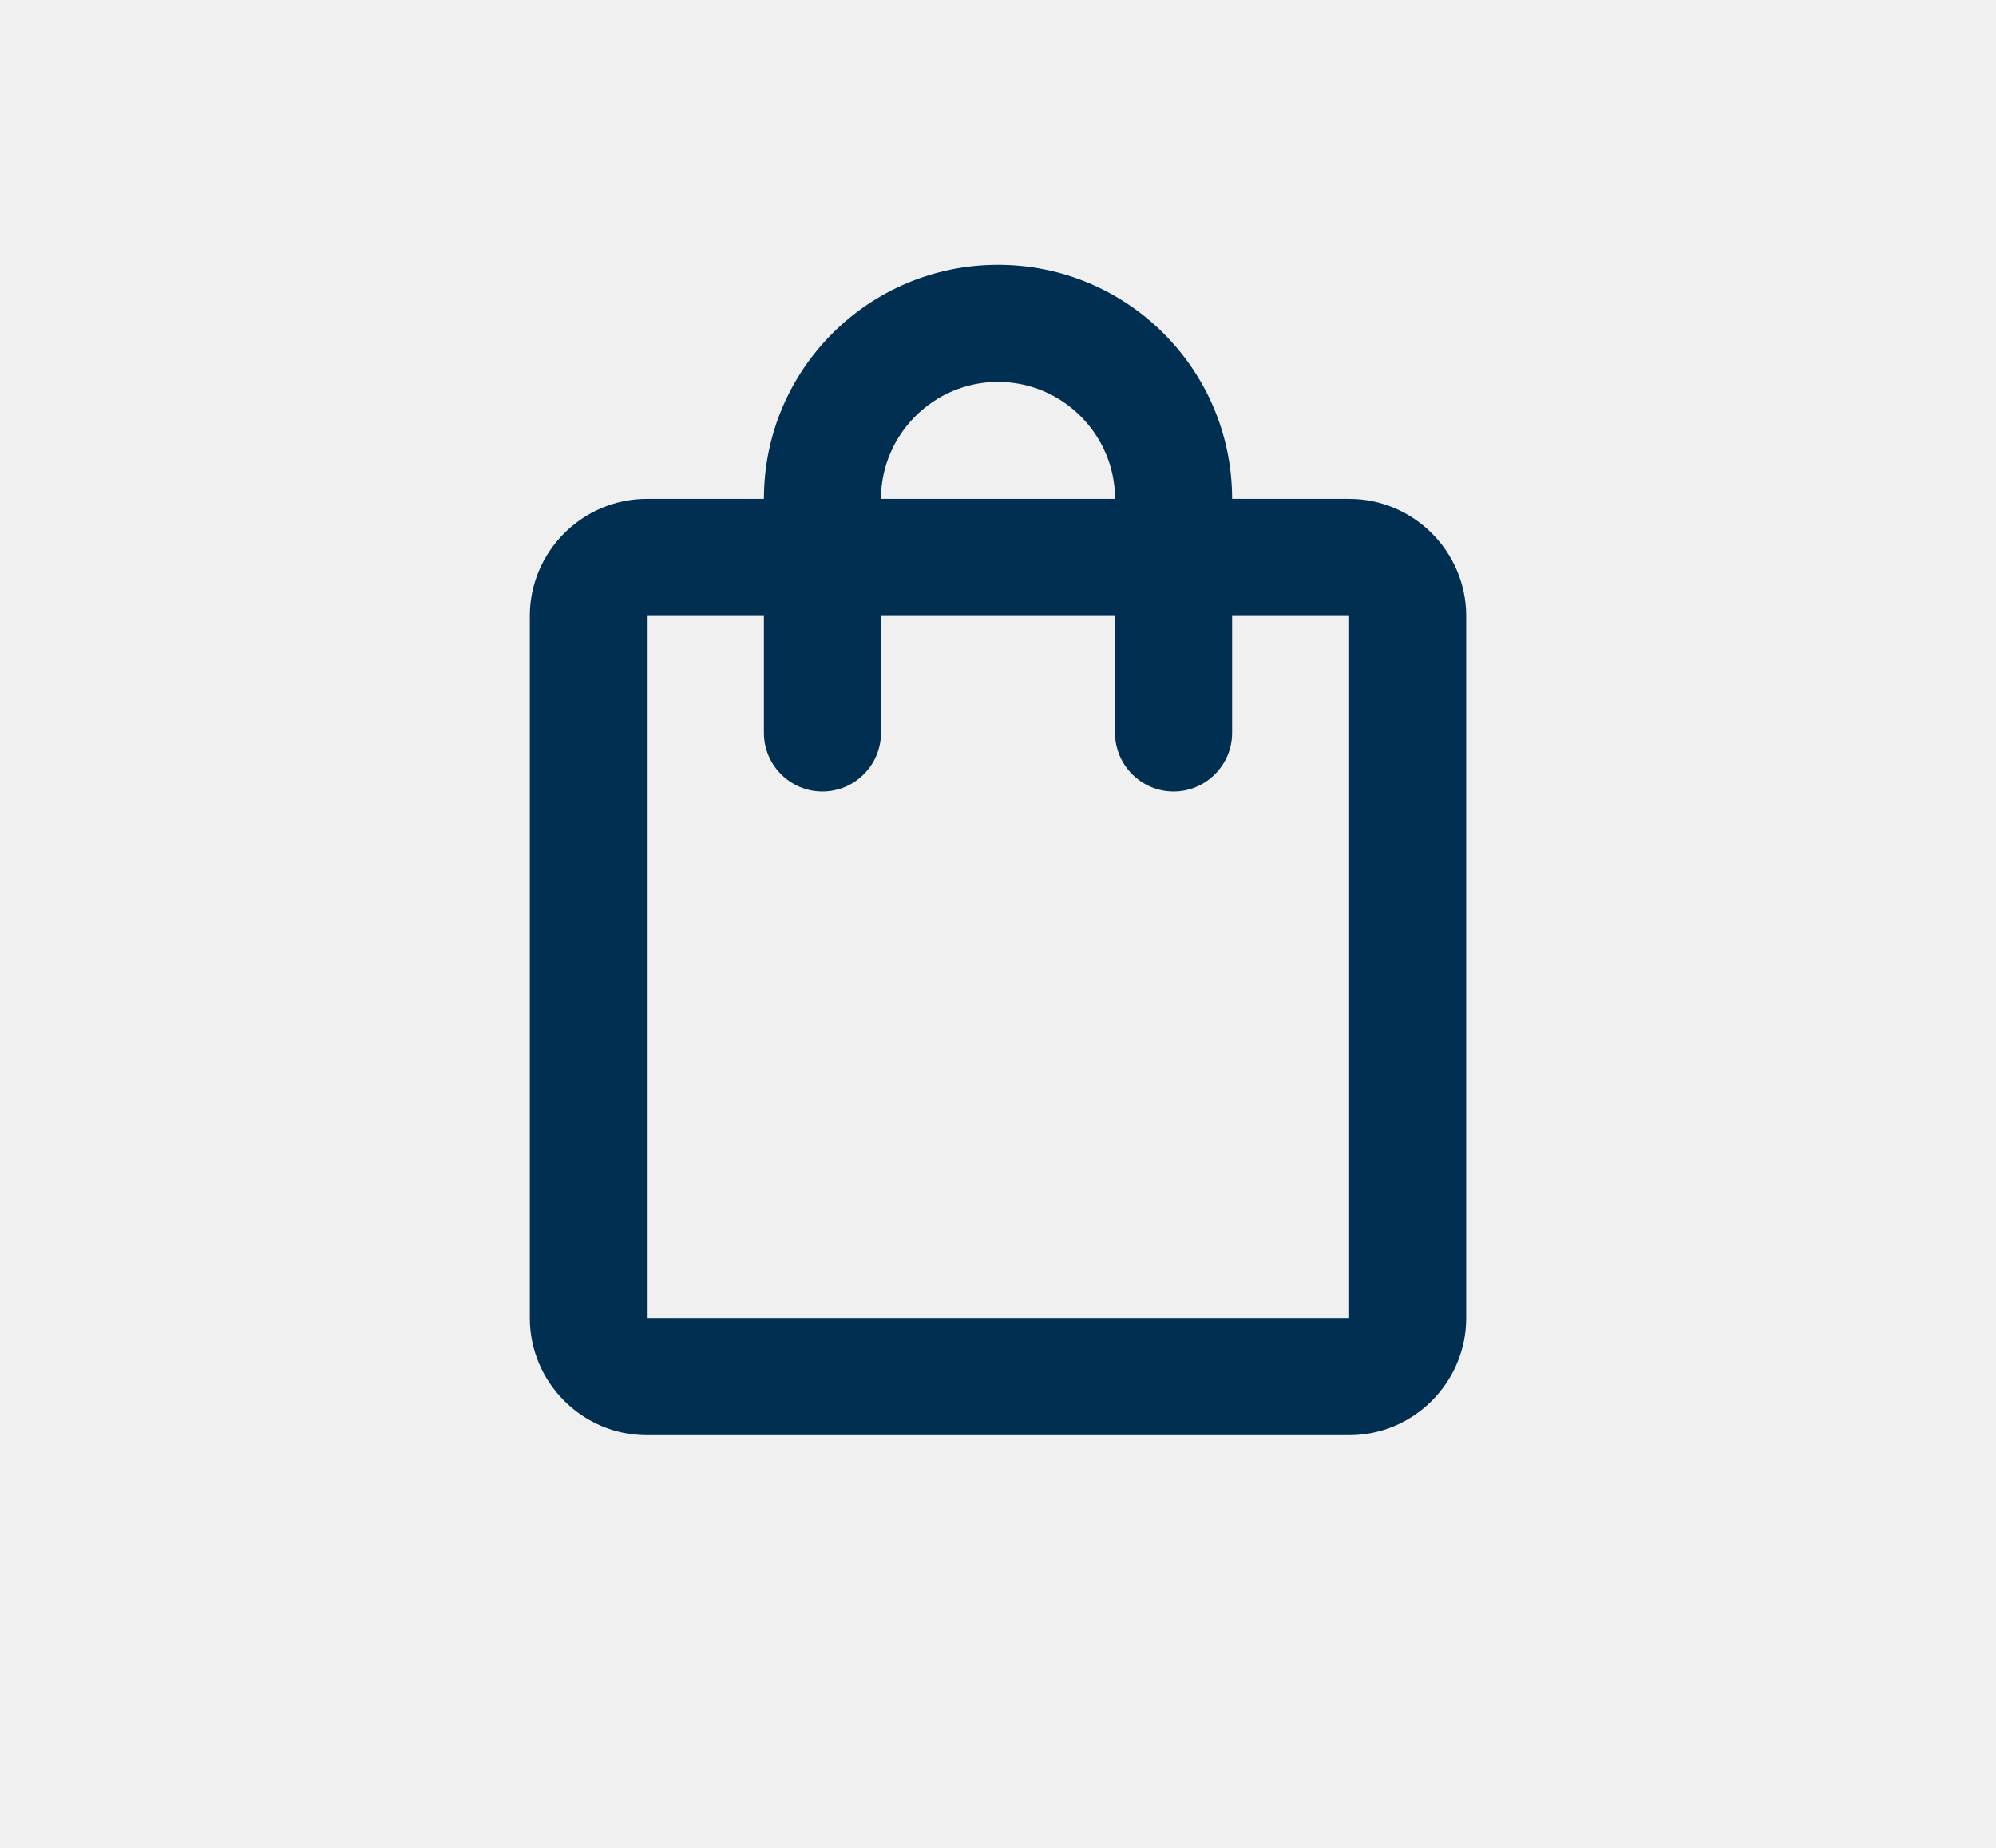
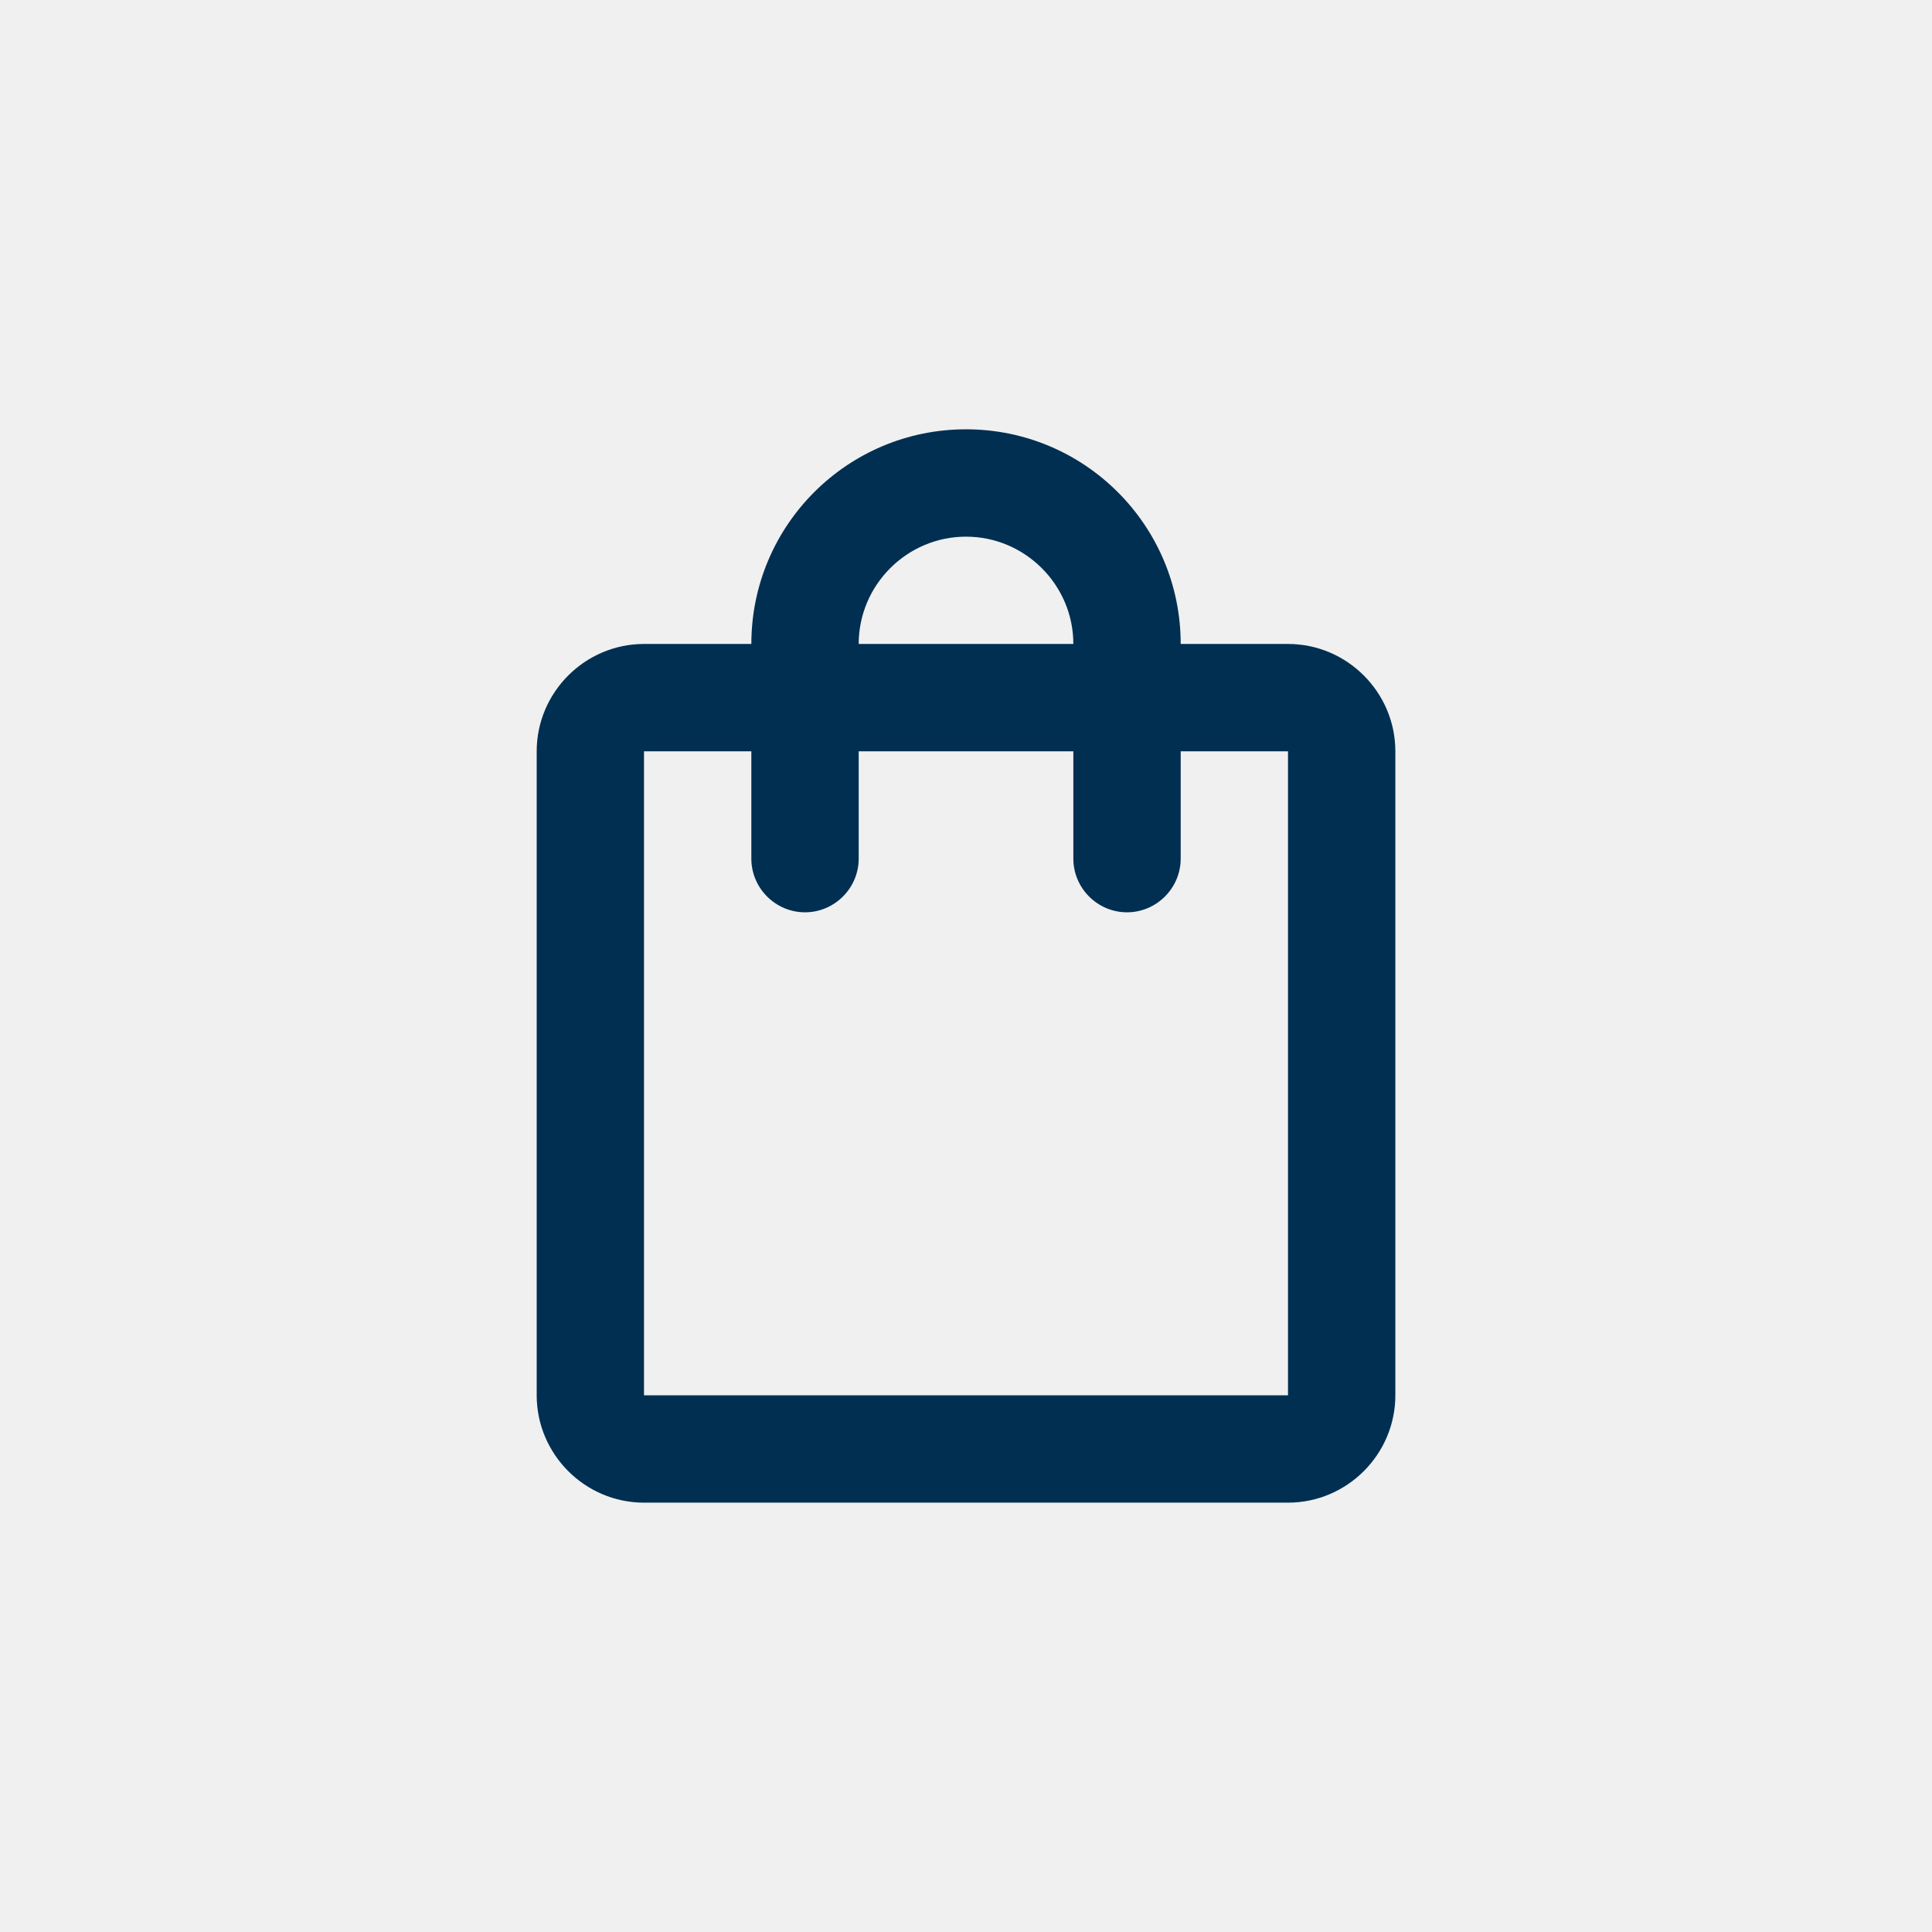
- <svg xmlns="http://www.w3.org/2000/svg" width="54" height="50" viewBox="0 0 54 50" fill="none">
-   <g clip-path="url(#clip0_254404_507)">
-     <path d="M36.5 13.499H33.334C33.334 10 30.499 7.166 27 7.166C23.501 7.166 20.667 10 20.667 13.499H17.5C15.758 13.499 14.334 14.924 14.334 16.666V35.666C14.334 37.408 15.758 38.833 17.5 38.833H36.5C38.242 38.833 39.667 37.408 39.667 35.666V16.666C39.667 14.924 38.242 13.499 36.5 13.499ZM27 10.333C28.742 10.333 30.167 11.758 30.167 13.499H23.834C23.834 11.758 25.259 10.333 27 10.333ZM36.5 35.666H17.5V16.666H20.667V19.833C20.667 20.703 21.379 21.416 22.25 21.416C23.121 21.416 23.834 20.703 23.834 19.833V16.666H30.167V19.833C30.167 20.703 30.879 21.416 31.75 21.416C32.621 21.416 33.334 20.703 33.334 19.833V16.666H36.5V35.666Z" fill="#002F52" />
+ <svg xmlns="http://www.w3.org/2000/svg" width="48" height="48" viewBox="0 0 48 48" fill="none">
+   <g clip-path="url(#clip0_351_3919)">
+     <path d="M32 15.999H29.334C29.334 13.053 26.947 10.666 24 10.666C21.053 10.666 18.667 13.053 18.667 15.999H16C14.534 15.999 13.334 17.199 13.334 18.666V34.666C13.334 36.133 14.534 37.333 16 37.333H32C33.467 37.333 34.667 36.133 34.667 34.666V18.666C34.667 17.199 33.467 15.999 32 15.999ZM24 13.333C25.467 13.333 26.667 14.533 26.667 15.999H21.334C21.334 14.533 22.534 13.333 24 13.333ZM32 34.666H16V18.666H18.667V21.333C18.667 22.066 19.267 22.666 20 22.666C20.733 22.666 21.334 22.066 21.334 21.333V18.666H26.667V21.333C26.667 22.066 27.267 22.666 28 22.666C28.733 22.666 29.334 22.066 29.334 21.333V18.666H32V34.666Z" fill="#002F52" />
  </g>
  <defs>
-     <clipPath id="clip0_254404_507">
-       <rect width="38" height="38" fill="white" transform="translate(8 4)" />
+     <clipPath id="clip0_351_3919">
+       <rect width="32" height="32" fill="white" transform="translate(8 8)" />
    </clipPath>
  </defs>
</svg>
